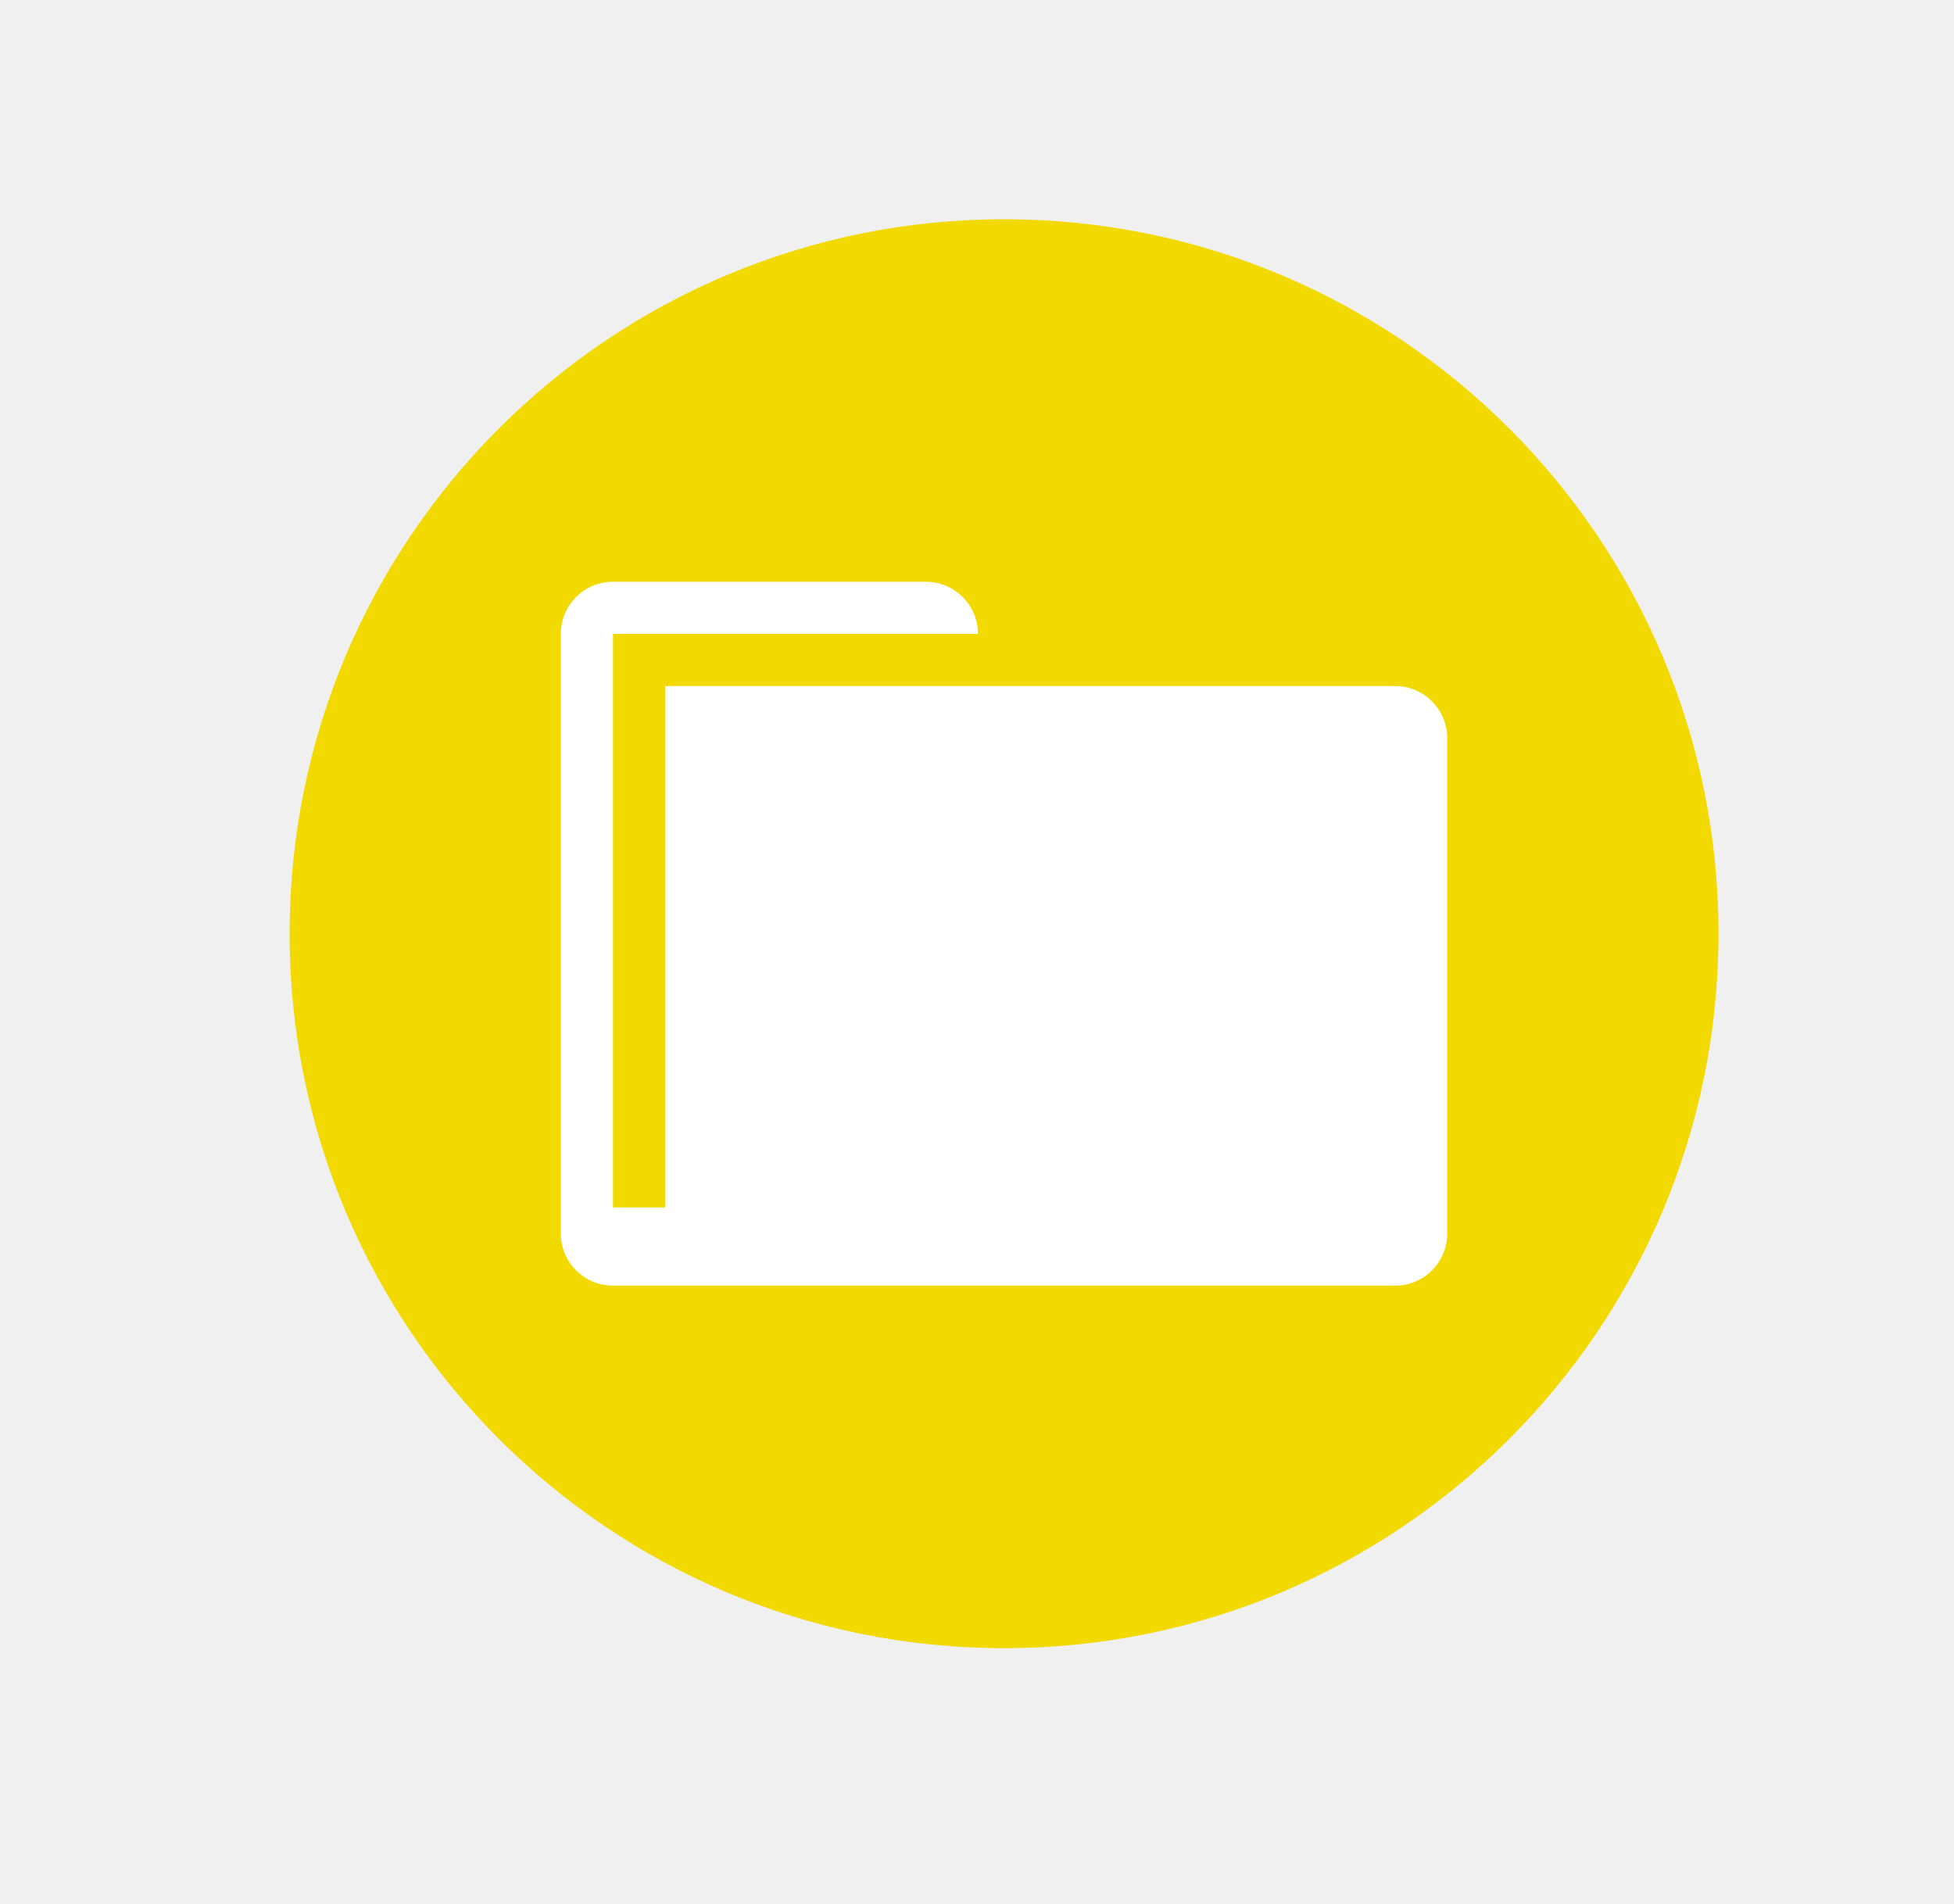
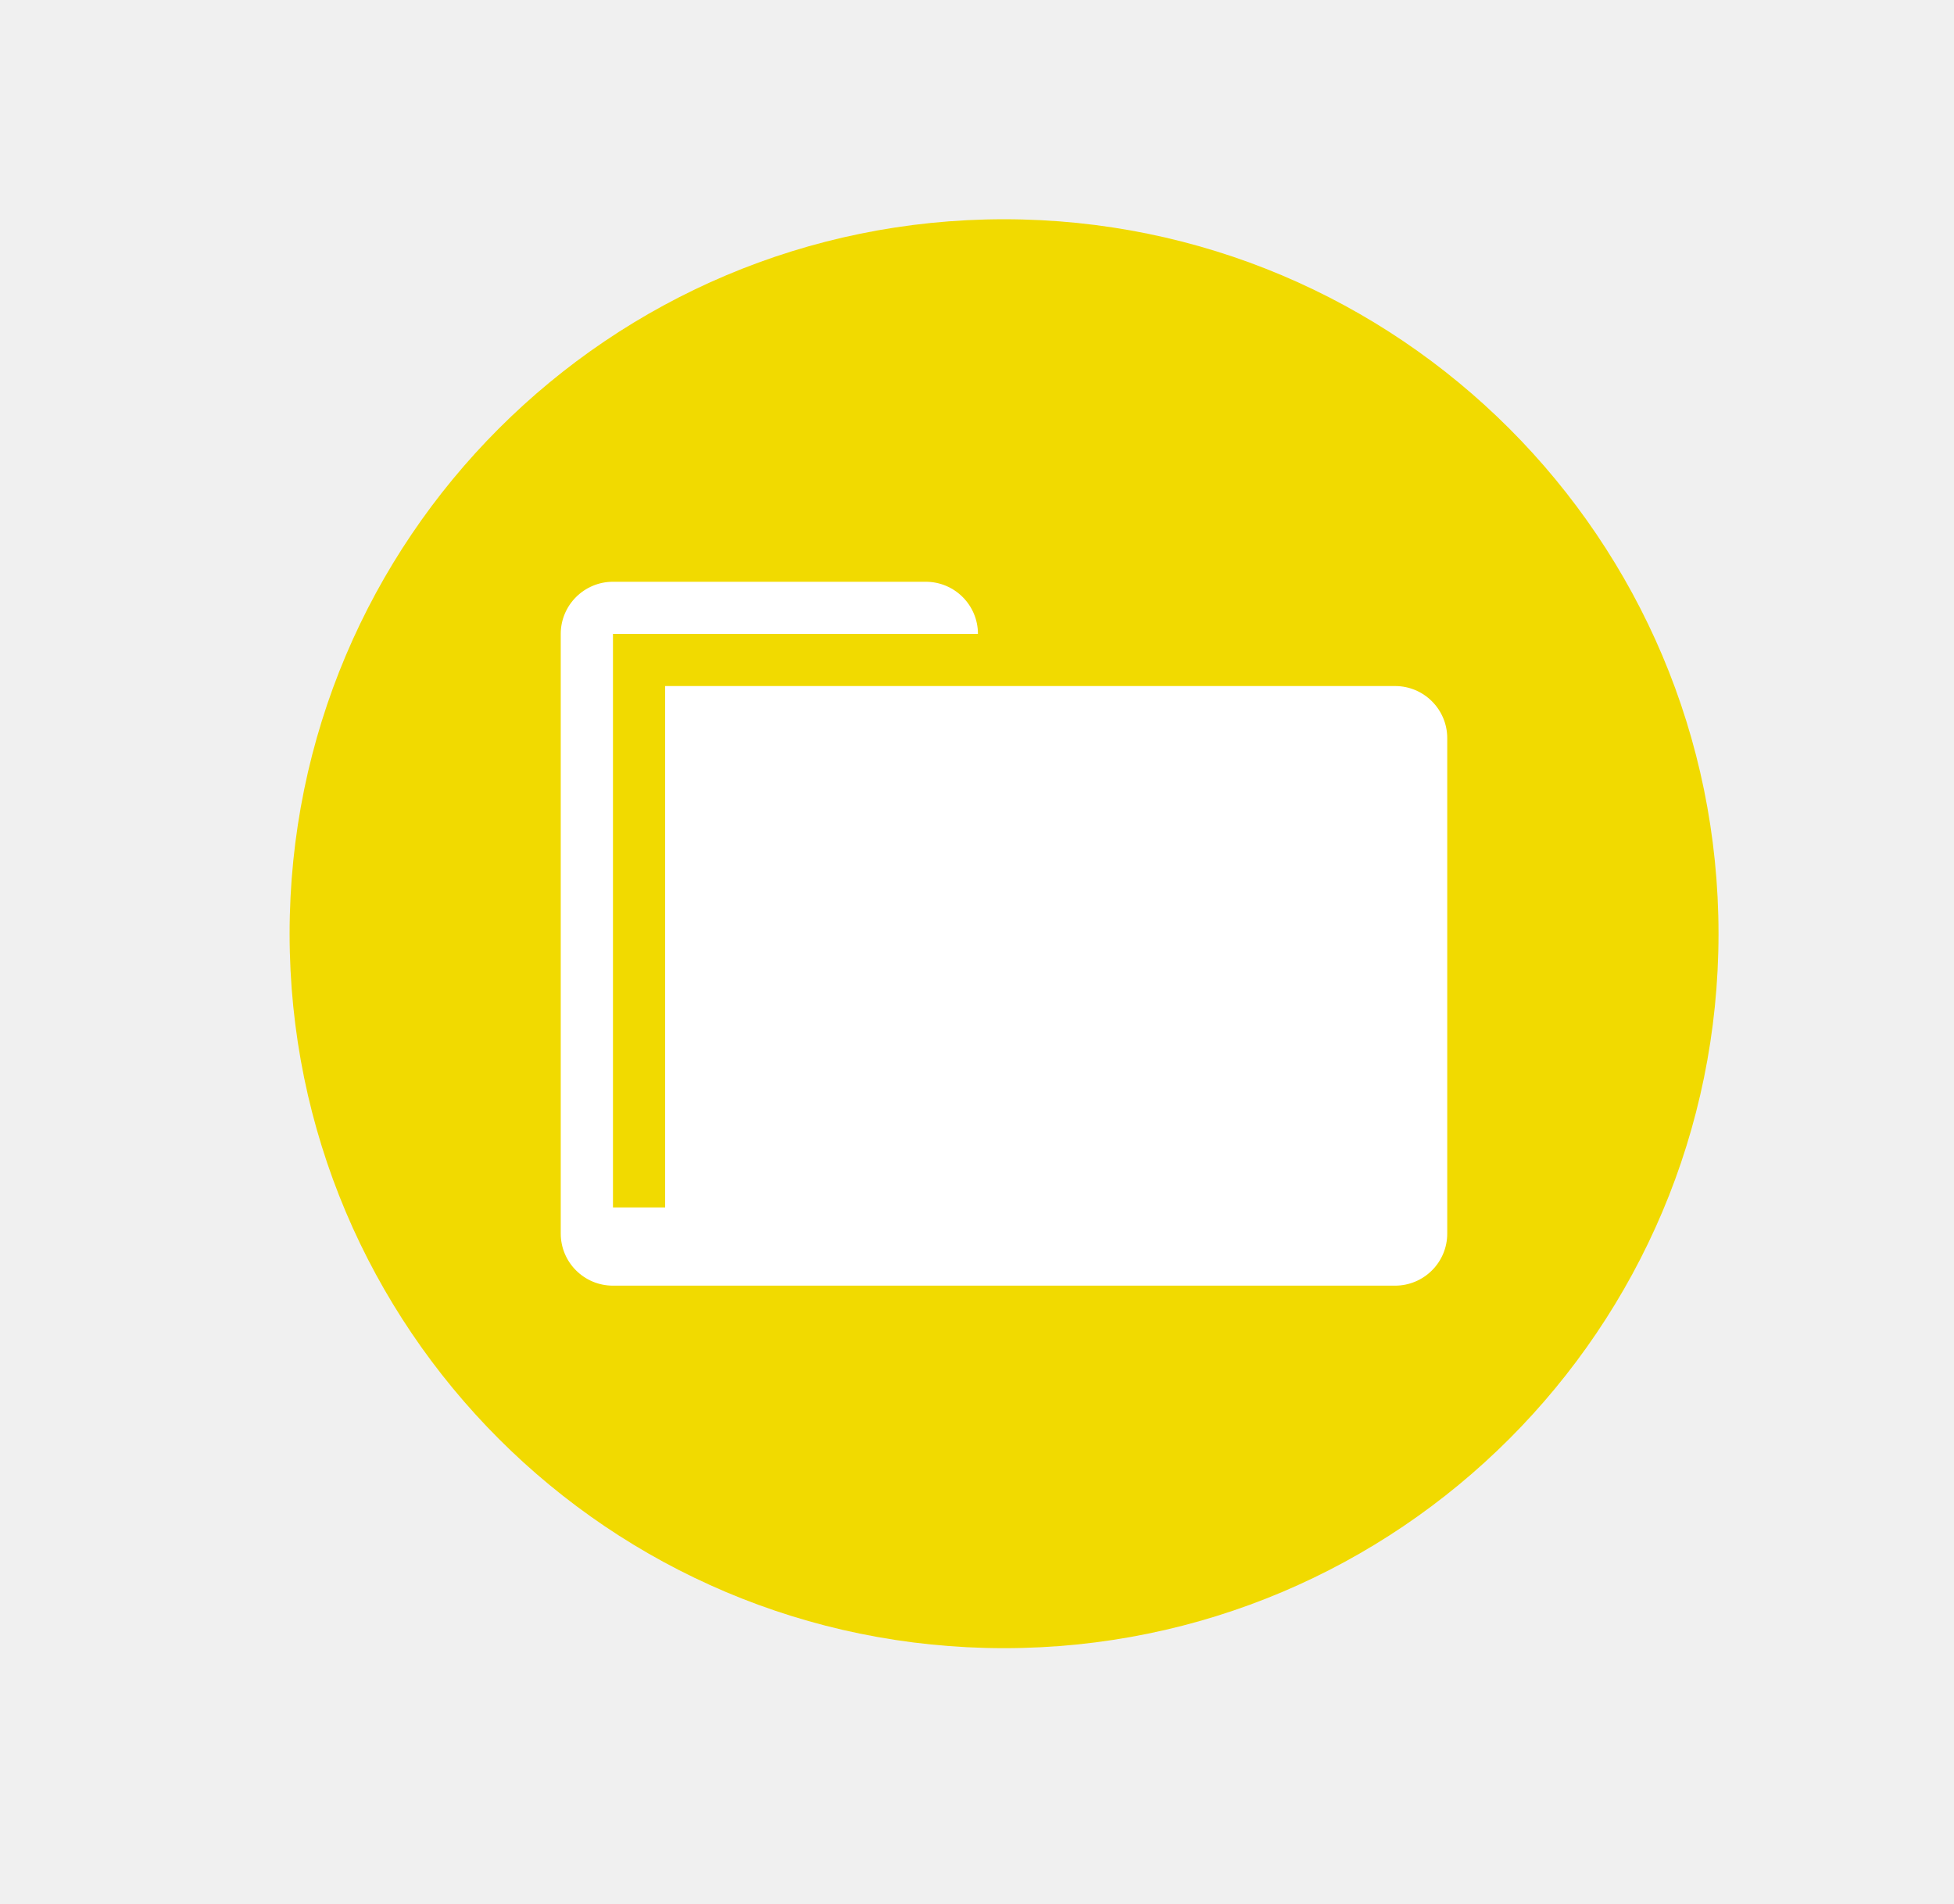
- <svg xmlns="http://www.w3.org/2000/svg" version="1.1" x="0px" y="0px" width="47.52px" height="46.289px" viewBox="0 0 47.52 46.289" enable-background="new 0 0 47.52 46.289" xml:space="preserve">
+ <svg xmlns="http://www.w3.org/2000/svg" version="1.1" id="Capa_1" x="0px" y="0px" width="47.52px" height="46.289px" viewBox="0 0 47.52 46.289" enable-background="new 0 0 47.52 46.289" xml:space="preserve">
  <g id="logoTecsia" display="none">
    <g display="inline">
-       <circle fill-rule="evenodd" clip-rule="evenodd" fill="#ADC90E" cx="-140.047" cy="23.145" r="22.442" />
-       <path fill="#13110C" d="M-154.619,11.663c0.033,0.561,0.022,0.816,0.064,1.094s0.259,0.496,0.583,0.784    c0.323,0.287,0.485,0.43,0.492,0.558c0.008,0.127-0.312,0.759-0.349,1.017c-0.036,0.257,0.122,0.324,0.159,0.526    s0.069,0.303,0.192,0.652c0.123,0.351,0.073,1.248,0.094,1.604c0.021,0.356,0.104,0.479,0.212,0.574s0.175-0.061,0.205,0.013    c0.031,0.076,0.093,0.276,0.175,0.373c0.083,0.097,0.286,0.085,0.514,0.047c0.228-0.04,0.37-0.226,0.338-0.327    c-0.031-0.1-0.219-0.243-0.253-0.394c-0.034-0.151-0.07-0.328-0.134-0.553c-0.064-0.227,0.027-0.845-0.019-1.174    c-0.044-0.33,0.012-0.665,0.243-1.087c0.23-0.422,0.531-0.951,0.531-0.951s-0.042,0.59-0.058,0.744    c-0.016,0.154,0.168,0.271,0.273,0.316c0.105,0.044,0.278,0.392,0.397,0.666c0.118,0.274,0.375,0.718,0.546,1.04    c0.172,0.322,0.341,0.593,0.448,0.663c0.105,0.07,0.201-0.037,0.201-0.037s0.27,0.239,0.351,0.312    c0.081,0.072,0.335,0.057,0.512,0.021c0.176-0.036,0.347-0.173,0.312-0.35c-0.036-0.177-0.58-0.298-0.719-0.494    c-0.14-0.196-0.258-0.47-0.322-0.696c-0.064-0.226-0.241-0.625-0.338-0.977c-0.098-0.352-0.006-0.536,0.06-0.718    c0.066-0.183-0.007-0.562,0.018-0.997c0.025-0.436,0.196-1.007,0.196-1.007s0.72,0.085,1.064,0.295    c0.345,0.209,0.711,0.366,0.967,0.376c0.256,0.01,0.141-0.213,0.132-0.365c-0.009-0.153,0.142-0.187,0.365-0.302    c0.223-0.115,0.506-0.081,0.864-0.076s1.024,0.042,1.382,0.046c0.357,0.004,1.118,0.343,1.222,0.363    c0.103,0.02,0.151,0.399,0.219,0.702c0.07,0.302,0.281,0.417,0.259,0.495c-0.021,0.078,0.111,0.581,0.2,0.806    c0.09,0.225-0.051,0.412-0.089,0.644c-0.038,0.232,0.075,0.404,0.16,0.553c0.085,0.148,0.223-0.116,0.223-0.116    s-0.009,0.282,0.026,0.433c0.034,0.151,0.16,0.118,0.244,0.241c0.084,0.123,0.301-0.094,0.301-0.094s0.073-0.056,0.109,0.121    c0.037,0.176,0.071,0.328,0.234,0.497c0.164,0.169,0.149-0.06,0.183,0.066c0.033,0.126,0.312,0.083,0.491,0.098    c0.18,0.015,0.435,0.025,0.53-0.107c0.094-0.133-0.218-0.243-0.335-0.491c-0.117-0.249-0.246-0.701-0.34-1.002    c-0.094-0.301-0.099-0.811-0.118-1.142c-0.02-0.331,0.293-1.09,0.293-1.09s0.335,0.057,0.52,0.148    c0.184,0.091,0.392,0.156,0.522,0.199c0.13,0.043,0.303,0.365,0.441,0.562c0.139,0.196,0.236,0.114,0.217,0.217    c-0.019,0.103,0.372,0.258,0.612,0.423c0.24,0.165,0.786,0.337,0.941,0.379c0.156,0.042,0.31,0.058,0.506-0.081    c0.196-0.14,0.52-0.286,0.588-0.418s-0.259-0.495-0.351-0.745c-0.09-0.25-0.146-0.758-0.165-1.063    c-0.018-0.305,0.195-0.598,0.316-0.708c0.122-0.109,0.265,0.163,0.443,0.153c0.179-0.011,0.328-0.07,0.479-0.105    c0.151-0.035,0.369,0.208,0.369,0.208s-0.16-0.552-0.194-0.703c-0.034-0.151-0.334-0.466-0.549-0.658    c-0.216-0.192-0.562-0.426-0.562-0.426s-0.199-0.347-0.413-0.512c-0.214-0.166-0.666-0.905-1.075-1.341    c-0.409-0.436-1.539-1.416-2.039-1.667c-0.5-0.252-2.027-1.03-5.003-1.264c-2.976-0.233-3.404-0.132-4.814,0.207    c-1.41,0.338-2.019,0.907-2.557,1.249c-0.222,0.14-0.531,0.516-0.656,0.575c-0.124,0.058-0.559,0.058-0.838,0.075    c-0.28,0.016-0.448,0.205-0.539,0.389c-0.092,0.184,0.042,0.278,0.179,0.449c0.138,0.171,0.55,0.223,0.556,0.325    c0.006,0.102-0.066,0.183-0.174,0.521C-154.452,10.58-154.651,11.103-154.619,11.663z M-154.314,9.015    c-0.108-0.096-0.006-0.102,0.093-0.159c0.099-0.056,0.501-0.157,0.501-0.157s-0.162,0.291-0.286,0.349    C-154.099,9.09-154.207,9.11-154.314,9.015z" />
-       <path fill="#13110C" d="M-141.504,5.727c0.016,0.114,0.139,0.122,0.171,0.139c0.033,0.016,0.163,0.016,0.188,0.041    c0.025,0.024-0.139,0.049-0.155,0.074c-0.016,0.024,0.041,0.016,0.074,0.033c0.033,0.016,0.154,0.073,0.154,0.073    s-0.016,0.074,0,0.098c0.016,0.025-0.024,0.058-0.048,0.098c-0.025,0.041,0.032,0.065,0.032,0.065s-0.008,0.09,0.025,0.139    c0.032,0.049,0.082,0.016,0.171,0.033c0.089,0.016,0.146,0.057,0.146,0.057s-0.008,0.049-0.025,0.098    c-0.016,0.049,0.033,0.058,0.057,0.098c0.025,0.041,0.245,0.082,0.393,0.098c0.146,0.016,0.367,0.098,0.367,0.098    s-0.082,0.024-0.155,0.024c-0.075,0-0.156-0.041-0.196,0.065c-0.041,0.106,0.18,0.073,0.18,0.073l-0.106,0.082    c0,0,0.073,0.058,0.138,0.074s0.146,0,0.293,0.008c0.146,0.008,0.27-0.016,0.409-0.008c0.139,0.008,0.17,0.041,0.277,0.073    c0.106,0.033,0.204,0.017,0.31-0.008c0.106-0.024,0.188-0.016,0.237,0.008c0.049,0.025,0.064,0.139,0.024,0.18    c-0.041,0.041-0.033,0.212-0.049,0.334c-0.016,0.122,0.025,0.188,0.123,0.196c0.098,0.008,0.147,0.196,0.212,0.327    c0.065,0.13,0.163,0.155,0.245,0.163c0.082,0.009,0.146,0.204,0.212,0.36c0.066,0.155,0.139,0.04,0.302,0.089    c0.163,0.049,0.277,0.041,0.375,0.114c0.098,0.073,0.18,0.131,0.22,0.171c0.041,0.041,0.179,0.326,0.245,0.522    c0.065,0.196,0.065,0.294,0.049,0.368c-0.017,0.073-0.009,0.155-0.066,0.228c-0.057,0.074-0.163,0.123-0.154,0.156    c0.008,0.033,0.138,0,0.22-0.025c0.082-0.024,0.146-0.008,0.212-0.008c0.065,0,0.138,0.065,0.196,0.082    c0.056,0.017,0.195,0.09,0.236,0.114c0.041,0.025,0.065-0.008,0.057-0.073c-0.007-0.065-0.057-0.106-0.057-0.106    s0.205,0.041,0.286,0.049c0.082,0.009,0.236,0.017,0.211,0.017c-0.023,0-0.105,0.106-0.065,0.123    c0.042,0.017,0.18,0.033,0.261,0.008c0.082-0.024,0.236,0.017,0.334,0.033s0.114,0.049,0.286,0.065    c0.171,0.016,0.31,0.074,0.417,0.082c0.106,0.008,0.188,0.058,0.22,0.058c0.033,0,0.024-0.09-0.032-0.139    c-0.058-0.049-0.246-0.089-0.246-0.089s0.327-0.025,0.425-0.025s0.106-0.057,0.139-0.09c0.032-0.032,0.065,0.049,0.097,0.049    c0.034,0,0.058-0.008,0.041-0.049c-0.016-0.041-0.106-0.073-0.179-0.081c-0.074-0.009-0.18,0.016-0.335,0.024    c-0.155,0.008-0.383-0.008-0.383-0.008s-0.024-0.049-0.066-0.089c-0.041-0.041-0.105,0.041-0.171,0.032s-0.245-0.261-0.351-0.408    c-0.106-0.147-0.252-0.351-0.277-0.448c-0.024-0.099,0.049-0.212,0.115-0.286c0.064-0.073,0.334-0.22,0.546-0.334    c0.211-0.114,0.449-0.261,0.604-0.343c0.155-0.081,0.171-0.008,0.277,0.016c0.106,0.025,0.164-0.016,0.253-0.122    c0.089-0.106,0.211-0.359,0.318-0.571c0.105-0.212,0.277-0.53,0.326-0.776c0.05-0.244,0-0.506-0.032-0.693    c-0.033-0.188-0.269-0.742-0.343-0.921c-0.073-0.18-0.196-0.408-0.245-0.531c-0.049-0.123-0.114-0.229-0.114-0.229    s0.13,0.024,0.179,0.024c0.048,0,0.171-0.163,0.22-0.252c0.049-0.09,0.008-0.294,0.008-0.294s0.081,0,0.146,0.024    c0.065,0.025,0.171,0.041,0.188,0.017c0.016-0.024-0.024-0.131-0.074-0.204c-0.049-0.073-0.123-0.073-0.123-0.073    s-0.008-0.058,0-0.09c0.008-0.032-0.033-0.098-0.049-0.204c-0.017-0.106-0.065-0.188-0.106-0.196    c-0.04-0.008-0.064-0.212-0.09-0.22c-0.023-0.008-0.048,0.171-0.073,0.163c-0.024-0.008-0.073-0.343-0.105-0.335    c-0.032,0.008-0.049,0.204-0.073,0.221c-0.025,0.017-0.049-0.326-0.074-0.326s-0.041,0.261-0.09,0.261s-0.073-0.253-0.098-0.253    c-0.025,0-0.041,0.179-0.082,0.179c-0.041,0-0.082-0.082-0.155-0.041c-0.073,0.041-0.057,0.196,0.009,0.253    c0.065,0.058,0.146,0.139,0.146,0.139s-0.286,0.041-0.563,0.18c-0.277,0.139-0.35,0.367-0.441,0.596    c-0.089,0.229-0.22,0.767-0.318,0.93c-0.097,0.164-0.407,0.229-0.546,0.221c-0.139-0.008-0.383-0.082-0.571-0.074    s-0.734,0.033-0.939,0.041c-0.203,0.008-0.905,0-1.043-0.024c-0.14-0.025-0.454-0.253-0.636-0.367    c-0.13-0.082-0.302-0.156-0.482-0.221s-0.359-0.114-0.62-0.212c-0.261-0.098-0.727-0.163-0.84-0.18    c-0.115-0.016-0.22,0.123-0.278,0.212c-0.057,0.09-0.139,0.22-0.171,0.302c-0.033,0.082-0.033,0.229,0,0.278    c0.033,0.048,0.106,0.089,0.106,0.089s-0.049-0.016-0.089-0.016c-0.041,0-0.09,0.008-0.098,0.057    C-141.479,5.523-141.521,5.613-141.504,5.727z M-136.626,9.264c0,0,0,0,0.043-0.018c0.067-0.03,0.239-0.006,0.33-0.019    c0.092-0.012,0.178-0.067,0.208,0c0.03,0.067,0.122,0.092,0.085,0.135c-0.037,0.043-0.005,0.086,0.037,0.104    c0.043,0.019,0.062,0.043,0.11,0.092c0.048,0.049,0.171,0.202,0.257,0.325s0.264,0.324,0.306,0.416    c0.043,0.092,0.123,0.184,0.098,0.208c-0.024,0.024-0.122-0.049-0.189-0.073c-0.068-0.024-0.361-0.024-0.361-0.024    s0.19-0.025,0.141-0.086c-0.049-0.061-0.208-0.03-0.307-0.03c-0.097,0-0.146,0.043-0.25-0.012s-0.141-0.024-0.245-0.3    c-0.104-0.275-0.147-0.398-0.19-0.483C-136.595,9.411-136.626,9.264-136.626,9.264z" />
-       <path fill-rule="evenodd" clip-rule="evenodd" fill="#12100B" d="M-139.593,19.622c2.503,0.108,2.843-1.096,3.196-3.085    c-2.5,0.039-3.657-0.097-3.566,2.043c0.861-0.629,1.183-0.822,2.163-1.242C-138.719,18.097-139.41,18.463-139.593,19.622    L-139.593,19.622z" />
-       <path fill-rule="evenodd" clip-rule="evenodd" fill="#12100B" d="M-132.992,11.84c0.011-0.205-0.1-0.266-0.273-0.246    c-0.645,0.773-0.54,0.818-0.709,1.746c-3.793-0.506-1.478,5.372,0.218,3.628c1.803,1.729,3.939-4.254,0.246-3.573    C-133.491,12.719-133.385,12.376-132.992,11.84L-132.992,11.84z" />
-       <path fill-rule="evenodd" clip-rule="evenodd" d="M-144.157,15.401c-0.638-0.041-1.003,0.223-1.504,0.335    c-1.855-0.231-1.761-0.089-2.982,0.831c1.024,2.247,0.685,1.426,2.464,3.361c0.233,0.495,0.503,0.859,1.064,0.923    c-0.357-0.482-0.133-0.531-0.213-0.828c1.319,1.751,2.997,1.178,4.612,1.447c0.211,0.93,0.505,1.514,1.281,2.391    c-0.262-1.547,0.169-2.859,1.253-3.241c-1.342-0.336-1.67-0.165-2.371,0.002c-0.194-0.255-0.377-0.497-0.552-0.728    c-0.076-0.205,0.009-0.324,0.133-0.323c0.309,0-0.572-0.643-0.697-1.072c-0.015-0.05-0.305-0.327-0.571-0.127    C-143.073,16.976-143.888,16.505-144.157,15.401L-144.157,15.401z M-147.038,16.75c0.131,0.147,0.172,0.348,0.09,0.451    c-0.082,0.103-0.255,0.066-0.387-0.081c-0.131-0.146-0.171-0.348-0.09-0.45C-147.343,16.566-147.17,16.603-147.038,16.75    L-147.038,16.75z" />
-       <path d="M-120.935,34.922c-0.096-0.147-3.955-2.063-5.208-2.576c-0.572-0.234-1.815-0.422-2.226-1.083    c-0.41-0.663-0.905-2.109-3.064-4.502c-0.865-0.959-0.59-0.954-1.18-1.445c-0.589-0.491-1.011-0.639-1.271-0.883    c-0.26-0.245-0.785-0.678-1.078-1.222c-0.292-0.545-0.478-0.783-0.611-0.98c-0.134-0.197-0.318-0.375-0.35-0.531    c-0.064-0.31,0.176-1.048,0.025-1.266c-0.15-0.216-0.645-0.553-1.076-0.29c-0.431,0.264-1.481,1.25-0.942,3.428    c0.241,0.969,0.532,1.104,0.802,1.405c0.164,0.182,0.363,0.588,0.473,0.858c0.109,0.269,0.359,1.108,0.359,1.108    s-0.661,0.116-1.073,0.139c-0.412,0.024-1.286,0.01-1.548,0.026c-0.263,0.017-1.226-0.06-1.939,0.238    c-0.712,0.298-1.829,0.961-2.133,1.545c-0.17,0.325-0.126,1.126,0.202,1.451c0.329,0.324,1.097,0.497,1.097,0.497    s-0.923,0.84-0.882,1.496c0.041,0.655,0.329,1.031,0.556,1.218c0.228,0.186,0.315,0.267,0.315,0.267s-0.642,1.052-0.467,1.659    c0.254,0.878,0.918,1.116,0.918,1.116s-0.269,0.748-0.247,1.006c0.018,0.203,0.231,0.632,0.376,0.799    c0.16,0.181,0.567,0.488,0.803,0.542c0.421,0.098,1.023-0.058,1.732,0.007c0.298,0.026,2.486,0.251,3.493,0.332    c1.093,0.088,2.477,0.046,3.112,0.021c0.635-0.023,1.056-0.209,1.413-0.204c0.246,0.002,0.311,0.08,0.901,0.388    c0.59,0.307,2.799,1.777,2.799,1.777S-123.405,38.975-120.935,34.922z" />
+       <circle fill="#ADC90E" cx="-140.047" cy="23.145" r="22.442" />
+       <path fill="#13110C" d="M-154.619,11.663c0.033,0.561,0.021,0.816,0.062,1.094c0.042,0.278,0.261,0.496,0.583,0.784    c0.323,0.287,0.485,0.43,0.492,0.558c0.008,0.127-0.312,0.759-0.349,1.017c-0.036,0.257,0.122,0.324,0.159,0.526    c0.037,0.202,0.067,0.303,0.19,0.652c0.123,0.351,0.073,1.248,0.095,1.604s0.104,0.479,0.213,0.574    c0.106,0.095,0.175-0.061,0.205,0.013c0.029,0.076,0.093,0.276,0.175,0.373c0.083,0.097,0.286,0.085,0.514,0.047    c0.229-0.04,0.37-0.226,0.338-0.327c-0.031-0.1-0.219-0.243-0.253-0.394s-0.07-0.328-0.134-0.553    c-0.064-0.227,0.027-0.845-0.021-1.174c-0.044-0.33,0.014-0.665,0.243-1.087c0.23-0.422,0.531-0.951,0.531-0.951    s-0.042,0.59-0.058,0.744c-0.018,0.154,0.168,0.271,0.271,0.316c0.105,0.044,0.278,0.392,0.397,0.666    c0.117,0.274,0.375,0.718,0.546,1.04c0.172,0.322,0.341,0.593,0.447,0.663c0.104,0.07,0.2-0.037,0.2-0.037    s0.271,0.239,0.353,0.312c0.081,0.072,0.335,0.057,0.512,0.021c0.176-0.036,0.347-0.173,0.312-0.35    c-0.036-0.177-0.58-0.298-0.721-0.494c-0.14-0.196-0.258-0.47-0.32-0.696c-0.064-0.226-0.241-0.625-0.34-0.977    c-0.098-0.352-0.006-0.536,0.062-0.718c0.064-0.183-0.007-0.562,0.018-0.997c0.025-0.436,0.196-1.007,0.196-1.007    s0.72,0.085,1.064,0.295c0.345,0.209,0.711,0.366,0.967,0.376c0.256,0.01,0.141-0.213,0.132-0.365    c-0.009-0.153,0.142-0.187,0.365-0.302c0.223-0.115,0.506-0.081,0.862-0.076c0.358,0.005,1.024,0.042,1.384,0.046    c0.355,0.004,1.116,0.343,1.222,0.363c0.103,0.02,0.151,0.399,0.219,0.702c0.07,0.302,0.281,0.417,0.259,0.495    c-0.021,0.078,0.111,0.581,0.2,0.806c0.09,0.225-0.051,0.412-0.089,0.644s0.075,0.404,0.16,0.553    c0.085,0.148,0.223-0.116,0.223-0.116s-0.009,0.282,0.026,0.433c0.034,0.151,0.16,0.118,0.244,0.241s0.301-0.094,0.301-0.094    s0.073-0.056,0.109,0.121c0.035,0.176,0.069,0.328,0.232,0.497c0.164,0.169,0.149-0.06,0.185,0.066    c0.031,0.126,0.312,0.083,0.489,0.098c0.182,0.015,0.437,0.025,0.53-0.107c0.094-0.133-0.218-0.243-0.335-0.491    c-0.117-0.249-0.246-0.701-0.34-1.002c-0.094-0.301-0.1-0.811-0.118-1.142c-0.02-0.331,0.293-1.09,0.293-1.09    s0.335,0.057,0.521,0.148c0.184,0.091,0.392,0.156,0.521,0.199s0.303,0.365,0.441,0.562c0.139,0.196,0.234,0.114,0.217,0.217    c-0.021,0.103,0.372,0.258,0.612,0.423c0.238,0.165,0.784,0.337,0.939,0.379c0.156,0.042,0.312,0.058,0.506-0.081    c0.196-0.14,0.521-0.286,0.588-0.418c0.068-0.132-0.259-0.495-0.351-0.745c-0.09-0.25-0.146-0.758-0.165-1.063    c-0.018-0.305,0.195-0.598,0.316-0.708c0.121-0.109,0.265,0.163,0.441,0.153c0.18-0.011,0.328-0.07,0.479-0.105    c0.149-0.035,0.368,0.208,0.368,0.208s-0.159-0.552-0.193-0.703c-0.034-0.151-0.334-0.466-0.549-0.658    c-0.217-0.192-0.562-0.426-0.562-0.426s-0.198-0.347-0.413-0.512c-0.214-0.166-0.666-0.905-1.074-1.341    c-0.408-0.436-1.538-1.416-2.038-1.667c-0.5-0.252-2.027-1.03-5.004-1.264c-2.977-0.233-3.403-0.132-4.813,0.207    c-1.41,0.338-2.02,0.907-2.557,1.249c-0.224,0.14-0.531,0.516-0.656,0.575c-0.124,0.058-0.561,0.058-0.838,0.075    c-0.28,0.016-0.448,0.205-0.539,0.389c-0.092,0.184,0.042,0.278,0.179,0.449c0.138,0.171,0.55,0.223,0.557,0.325    s-0.065,0.183-0.175,0.521C-154.452,10.58-154.651,11.103-154.619,11.663z M-154.314,9.015c-0.106-0.096-0.006-0.102,0.093-0.159    c0.101-0.056,0.501-0.157,0.501-0.157s-0.16,0.291-0.284,0.349C-154.099,9.09-154.207,9.11-154.314,9.015z" />
+       <path fill="#13110C" d="M-141.504,5.727c0.016,0.114,0.139,0.122,0.171,0.139c0.033,0.016,0.163,0.016,0.188,0.041    c0.025,0.024-0.139,0.049-0.153,0.074c-0.018,0.024,0.041,0.016,0.072,0.033c0.033,0.016,0.154,0.073,0.154,0.073    s-0.016,0.074,0,0.098c0.016,0.025-0.024,0.058-0.048,0.098c-0.025,0.041,0.032,0.065,0.032,0.065s-0.01,0.09,0.023,0.139    c0.032,0.049,0.082,0.016,0.171,0.033c0.089,0.016,0.146,0.057,0.146,0.057s-0.008,0.049-0.025,0.098    c-0.016,0.049,0.033,0.058,0.059,0.098c0.023,0.041,0.244,0.082,0.393,0.098c0.146,0.016,0.367,0.098,0.367,0.098    s-0.082,0.024-0.155,0.024c-0.075,0-0.156-0.041-0.196,0.065c-0.041,0.106,0.182,0.073,0.182,0.073l-0.106,0.082    c0,0,0.073,0.058,0.14,0.074c0.063,0.016,0.146,0,0.293,0.008c0.146,0.008,0.27-0.016,0.407-0.008    c0.141,0.008,0.17,0.041,0.277,0.073c0.106,0.033,0.204,0.017,0.31-0.008c0.106-0.024,0.188-0.016,0.237,0.008    c0.049,0.025,0.064,0.139,0.024,0.18c-0.041,0.041-0.033,0.212-0.049,0.334c-0.018,0.122,0.023,0.188,0.123,0.196    c0.098,0.008,0.146,0.196,0.212,0.327c0.063,0.13,0.163,0.155,0.243,0.163c0.082,0.009,0.146,0.204,0.214,0.36    c0.064,0.155,0.139,0.04,0.302,0.089c0.163,0.049,0.275,0.041,0.375,0.114c0.098,0.073,0.18,0.131,0.22,0.171    c0.041,0.041,0.179,0.326,0.245,0.522c0.065,0.196,0.065,0.294,0.049,0.368c-0.017,0.073-0.009,0.155-0.064,0.228    c-0.059,0.074-0.163,0.123-0.154,0.156c0.008,0.033,0.138,0,0.22-0.025c0.082-0.024,0.146-0.008,0.212-0.008    c0.066,0,0.14,0.065,0.196,0.082c0.056,0.017,0.195,0.09,0.236,0.114c0.041,0.025,0.063-0.008,0.057-0.073    c-0.007-0.065-0.057-0.106-0.057-0.106s0.205,0.041,0.284,0.049c0.082,0.009,0.236,0.017,0.213,0.017s-0.105,0.106-0.065,0.123    c0.042,0.017,0.18,0.033,0.261,0.008c0.082-0.024,0.236,0.017,0.334,0.033c0.1,0.016,0.114,0.049,0.286,0.065    c0.171,0.016,0.312,0.074,0.417,0.082c0.106,0.008,0.188,0.058,0.22,0.058c0.033,0,0.024-0.09-0.03-0.139    c-0.06-0.049-0.246-0.089-0.246-0.089s0.327-0.025,0.425-0.025s0.105-0.057,0.139-0.09c0.032-0.032,0.065,0.049,0.099,0.049    s0.058-0.008,0.041-0.049c-0.018-0.041-0.106-0.073-0.181-0.081c-0.072-0.009-0.18,0.016-0.335,0.024    c-0.153,0.008-0.383-0.008-0.383-0.008s-0.023-0.049-0.065-0.089c-0.041-0.041-0.104,0.041-0.172,0.032    c-0.064-0.009-0.244-0.261-0.351-0.408c-0.106-0.147-0.252-0.351-0.277-0.448c-0.022-0.099,0.05-0.212,0.115-0.286    c0.064-0.073,0.334-0.22,0.546-0.334c0.211-0.114,0.449-0.261,0.604-0.343c0.153-0.081,0.171-0.008,0.275,0.016    c0.106,0.025,0.164-0.016,0.253-0.122c0.091-0.106,0.212-0.359,0.318-0.571c0.105-0.212,0.277-0.53,0.326-0.776    c0.05-0.244,0-0.506-0.032-0.693c-0.033-0.188-0.269-0.742-0.343-0.921c-0.073-0.18-0.196-0.408-0.245-0.531    s-0.114-0.229-0.114-0.229s0.13,0.024,0.181,0.024c0.048,0,0.171-0.163,0.22-0.252c0.049-0.09,0.008-0.294,0.008-0.294    s0.081,0,0.146,0.024c0.063,0.025,0.171,0.041,0.188,0.017s-0.023-0.131-0.074-0.204c-0.049-0.073-0.123-0.073-0.123-0.073    s-0.008-0.058,0-0.09c0.009-0.032-0.032-0.098-0.049-0.204c-0.017-0.106-0.063-0.188-0.104-0.196    c-0.04-0.008-0.064-0.212-0.091-0.22c-0.022-0.008-0.049,0.171-0.072,0.163c-0.024-0.008-0.073-0.343-0.105-0.335    c-0.032,0.008-0.049,0.204-0.072,0.221c-0.024,0.017-0.05-0.326-0.073-0.326c-0.025,0-0.041,0.261-0.091,0.261    s-0.072-0.253-0.099-0.253c-0.023,0-0.041,0.179-0.082,0.179s-0.082-0.082-0.154-0.041s-0.058,0.196,0.01,0.253    c0.063,0.058,0.146,0.139,0.146,0.139s-0.286,0.041-0.562,0.18c-0.277,0.139-0.352,0.367-0.441,0.596    c-0.089,0.229-0.22,0.767-0.317,0.93c-0.098,0.164-0.406,0.229-0.547,0.221c-0.139-0.008-0.383-0.082-0.569-0.074    c-0.188,0.008-0.734,0.033-0.939,0.041c-0.203,0.008-0.904,0-1.043-0.024c-0.14-0.025-0.454-0.253-0.636-0.367    c-0.13-0.082-0.302-0.156-0.482-0.221c-0.18-0.065-0.357-0.114-0.619-0.212c-0.262-0.098-0.728-0.163-0.841-0.18    c-0.114-0.016-0.22,0.123-0.276,0.212c-0.059,0.09-0.141,0.22-0.172,0.302c-0.032,0.082-0.032,0.229,0,0.278    c0.032,0.048,0.105,0.089,0.105,0.089s-0.049-0.016-0.089-0.016c-0.041,0-0.09,0.008-0.099,0.057    C-141.479,5.523-141.521,5.613-141.504,5.727z M-136.626,9.264c0,0,0,0,0.043-0.018c0.065-0.03,0.237-0.006,0.33-0.019    c0.092-0.012,0.178-0.067,0.208,0c0.028,0.067,0.122,0.092,0.085,0.135c-0.037,0.043-0.005,0.086,0.037,0.104    c0.043,0.019,0.062,0.043,0.108,0.092c0.048,0.049,0.171,0.202,0.257,0.325s0.266,0.324,0.308,0.416    c0.043,0.092,0.123,0.184,0.098,0.208c-0.022,0.024-0.122-0.049-0.188-0.073c-0.068-0.024-0.361-0.024-0.361-0.024    s0.188-0.025,0.141-0.086c-0.049-0.061-0.208-0.03-0.307-0.03c-0.097,0-0.146,0.043-0.25-0.012    c-0.104-0.055-0.141-0.024-0.245-0.3c-0.104-0.275-0.146-0.398-0.189-0.483C-136.595,9.411-136.626,9.264-136.626,9.264z" />
+       <path fill="#12100B" d="M-139.593,19.622c2.503,0.108,2.843-1.096,3.194-3.085c-2.5,0.039-3.657-0.097-3.564,2.043    c0.859-0.629,1.183-0.822,2.163-1.242C-138.719,18.097-139.41,18.463-139.593,19.622L-139.593,19.622z" />
+       <path fill="#12100B" d="M-132.992,11.84c0.011-0.205-0.1-0.266-0.273-0.246c-0.645,0.773-0.54,0.818-0.709,1.746    c-3.793-0.506-1.478,5.372,0.22,3.628c1.803,1.729,3.938-4.254,0.246-3.573C-133.491,12.719-133.385,12.376-132.992,11.84    L-132.992,11.84z" />
+       <path d="M-144.157,15.401c-0.638-0.041-1.003,0.223-1.504,0.335c-1.855-0.231-1.761-0.089-2.982,0.831    c1.024,2.247,0.687,1.426,2.464,3.361c0.233,0.495,0.505,0.859,1.064,0.923c-0.357-0.482-0.133-0.531-0.213-0.828    c1.319,1.751,2.997,1.178,4.612,1.447c0.211,0.93,0.505,1.514,1.279,2.392c-0.262-1.546,0.169-2.858,1.253-3.24    c-1.342-0.336-1.67-0.165-2.371,0.002c-0.192-0.255-0.377-0.497-0.552-0.728c-0.076-0.205,0.009-0.324,0.133-0.323    c0.311,0-0.57-0.643-0.695-1.072c-0.017-0.05-0.307-0.327-0.571-0.127C-143.073,16.976-143.888,16.505-144.157,15.401    L-144.157,15.401z M-147.038,16.75c0.131,0.147,0.172,0.348,0.09,0.451s-0.255,0.066-0.387-0.081    c-0.131-0.146-0.171-0.348-0.09-0.45C-147.343,16.566-147.17,16.603-147.038,16.75L-147.038,16.75z" />
+       <path d="M-120.935,34.922c-0.096-0.146-3.955-2.062-5.208-2.576c-0.57-0.234-1.813-0.422-2.226-1.082    c-0.41-0.664-0.905-2.108-3.064-4.503c-0.863-0.959-0.59-0.954-1.18-1.444c-0.589-0.49-1.011-0.64-1.271-0.883    c-0.262-0.246-0.785-0.679-1.078-1.223c-0.292-0.545-0.479-0.783-0.611-0.98c-0.134-0.197-0.318-0.375-0.35-0.531    c-0.064-0.31,0.176-1.048,0.023-1.266c-0.148-0.216-0.645-0.553-1.076-0.29c-0.431,0.264-1.479,1.25-0.94,3.428    c0.241,0.969,0.532,1.104,0.802,1.404c0.164,0.183,0.363,0.588,0.473,0.857s0.359,1.107,0.359,1.107s-0.661,0.115-1.073,0.14    s-1.286,0.01-1.548,0.024c-0.263,0.019-1.226-0.06-1.938,0.238c-0.714,0.299-1.829,0.961-2.135,1.545    c-0.17,0.325-0.126,1.127,0.202,1.451c0.329,0.324,1.099,0.497,1.099,0.497s-0.925,0.841-0.884,1.496s0.329,1.031,0.558,1.218    c0.228,0.188,0.313,0.268,0.313,0.268s-0.642,1.053-0.467,1.658c0.254,0.879,0.918,1.116,0.918,1.116s-0.269,0.748-0.247,1.007    c0.02,0.203,0.231,0.631,0.376,0.799c0.16,0.182,0.567,0.488,0.803,0.541c0.423,0.1,1.023-0.058,1.732,0.009    c0.298,0.024,2.486,0.251,3.493,0.332c1.093,0.088,2.477,0.046,3.112,0.021c0.635-0.021,1.056-0.209,1.411-0.203    c0.246,0.002,0.312,0.079,0.901,0.389c0.59,0.307,2.799,1.777,2.799,1.777S-123.405,38.975-120.935,34.922z" />
    </g>
  </g>
  <g id="Nosotros" display="none">
    <g display="inline">
      <circle fill="#71C8DB" cx="-82.868" cy="22.145" r="17.375" />
      <g>
-         <path fill="#FFFFFF" d="M-72.873,29.068c0,1.088-0.331,1.946-0.992,2.577c-0.663,0.631-1.543,0.945-2.64,0.945h-11.889     c-1.098,0-1.977-0.314-2.638-0.945c-0.662-0.631-0.993-1.489-0.994-2.577c0-0.481,0.017-0.951,0.048-1.408     c0.032-0.457,0.096-0.952,0.19-1.482c0.096-0.53,0.216-1.022,0.361-1.477c0.145-0.452,0.34-0.894,0.585-1.325     c0.244-0.431,0.525-0.798,0.844-1.102c0.317-0.305,0.705-0.547,1.163-0.729c0.457-0.181,0.963-0.271,1.517-0.272     c0.081,0,0.271,0.098,0.57,0.293s0.637,0.412,1.014,0.652s0.866,0.458,1.469,0.653s1.207,0.292,1.815,0.292     c0.609,0,1.215-0.097,1.816-0.292s1.092-0.413,1.469-0.653c0.376-0.24,0.715-0.457,1.014-0.652s0.489-0.293,0.57-0.293     c0.554,0,1.059,0.091,1.517,0.272s0.846,0.425,1.163,0.729c0.317,0.303,0.6,0.671,0.845,1.102     c0.244,0.432,0.439,0.873,0.585,1.325c0.145,0.453,0.265,0.946,0.36,1.477c0.095,0.531,0.158,1.025,0.19,1.482     C-72.888,28.117-72.873,28.587-72.873,29.068z M-77.225,16.921c0,1.442-0.51,2.673-1.53,3.693c-1.021,1.02-2.251,1.53-3.693,1.53     c-1.441,0-2.672-0.511-3.692-1.53c-1.021-1.021-1.53-2.251-1.53-3.693c0-1.441,0.51-2.673,1.53-3.693     c1.021-1.02,2.251-1.53,3.692-1.53c1.442,0,2.673,0.511,3.693,1.53C-77.735,14.248-77.225,15.479-77.225,16.921z" />
-         <path fill="#FFFFFF" d="M-67.61,26.725c0,0.606-0.185,1.086-0.554,1.438c-0.37,0.352-0.86,0.527-1.472,0.527h-6.63     c-0.612,0-1.103-0.176-1.472-0.527c-0.369-0.352-0.553-0.831-0.554-1.438c0-0.269,0.009-0.53,0.027-0.785     c0.018-0.255,0.053-0.531,0.106-0.827c0.053-0.296,0.12-0.569,0.201-0.823c0.081-0.252,0.19-0.498,0.326-0.738     c0.137-0.241,0.293-0.445,0.471-0.615s0.393-0.305,0.648-0.405c0.255-0.102,0.537-0.152,0.846-0.152     c0.045,0,0.151,0.055,0.318,0.163s0.355,0.229,0.565,0.364c0.21,0.134,0.483,0.255,0.819,0.364     c0.336,0.108,0.674,0.163,1.013,0.163c0.339,0,0.677-0.055,1.013-0.163c0.336-0.109,0.609-0.23,0.819-0.364     c0.21-0.135,0.399-0.256,0.566-0.364c0.166-0.108,0.272-0.163,0.317-0.163c0.309,0,0.59,0.051,0.846,0.152     c0.256,0.101,0.472,0.236,0.648,0.405c0.177,0.169,0.334,0.374,0.471,0.615c0.137,0.24,0.245,0.486,0.327,0.738     c0.081,0.253,0.147,0.527,0.201,0.823c0.053,0.297,0.088,0.572,0.106,0.827C-67.619,26.194-67.61,26.456-67.61,26.725z      M-70.038,19.95c0,0.805-0.285,1.49-0.854,2.06c-0.569,0.569-1.255,0.854-2.06,0.854c-0.804,0-1.49-0.284-2.06-0.854     c-0.569-0.569-0.854-1.255-0.854-2.06c0-0.804,0.285-1.49,0.854-2.06c0.569-0.568,1.256-0.854,2.06-0.854     c0.804,0,1.49,0.285,2.06,0.854C-70.322,18.46-70.038,19.146-70.038,19.95z" />
-         <path fill="#FFFFFF" d="M-85.625,25.597c0,0.71-0.216,1.271-0.648,1.682c-0.432,0.412-1.006,0.617-1.722,0.617h-7.758     c-0.717,0-1.291-0.205-1.722-0.617c-0.432-0.411-0.648-0.972-0.648-1.682c0-0.314,0.011-0.62,0.031-0.919     c0.021-0.299,0.062-0.622,0.124-0.968c0.062-0.347,0.141-0.667,0.236-0.964c0.094-0.295,0.222-0.583,0.381-0.864     c0.16-0.281,0.343-0.521,0.551-0.719c0.207-0.199,0.46-0.357,0.759-0.476c0.299-0.118,0.629-0.178,0.99-0.178     c0.053,0,0.178,0.063,0.373,0.191c0.195,0.126,0.416,0.269,0.661,0.426c0.246,0.156,0.565,0.298,0.958,0.426     s0.789,0.19,1.185,0.19c0.397,0,0.792-0.062,1.186-0.19s0.712-0.27,0.958-0.426c0.245-0.157,0.466-0.3,0.662-0.426     c0.194-0.128,0.319-0.191,0.372-0.191c0.361,0,0.691,0.06,0.99,0.178c0.299,0.118,0.552,0.277,0.759,0.476     c0.207,0.197,0.391,0.438,0.551,0.719c0.16,0.281,0.287,0.569,0.382,0.864c0.094,0.297,0.173,0.617,0.235,0.964     c0.062,0.347,0.103,0.669,0.124,0.968C-85.636,24.977-85.625,25.282-85.625,25.597z M-88.465,17.669c0,0.941-0.333,1.744-1,2.41     c-0.666,0.666-1.469,0.999-2.41,0.999c-0.94,0-1.744-0.333-2.41-0.999c-0.666-0.666-1-1.469-1-2.41s0.333-1.744,1-2.41     c0.666-0.666,1.469-0.999,2.41-0.999c0.941,0,1.745,0.333,2.41,0.999C-88.799,15.925-88.465,16.728-88.465,17.669z" />
+         <path fill="#FFFFFF" d="M-72.873,29.068c0,1.088-0.331,1.945-0.992,2.576c-0.663,0.631-1.543,0.944-2.64,0.944h-11.891     c-1.098,0-1.977-0.313-2.638-0.944c-0.662-0.631-0.993-1.488-0.994-2.576c0-0.481,0.019-0.951,0.048-1.408     c0.032-0.457,0.098-0.952,0.19-1.482c0.096-0.529,0.216-1.021,0.359-1.477c0.146-0.452,0.342-0.895,0.587-1.325     c0.242-0.431,0.523-0.798,0.844-1.102c0.315-0.305,0.705-0.547,1.163-0.729c0.457-0.181,0.963-0.271,1.517-0.272     c0.081,0,0.271,0.098,0.57,0.293s0.637,0.412,1.014,0.652c0.377,0.24,0.866,0.458,1.469,0.653     c0.604,0.195,1.207,0.292,1.815,0.292c0.609,0,1.215-0.097,1.816-0.292c0.601-0.195,1.092-0.413,1.469-0.653     c0.376-0.24,0.715-0.457,1.014-0.652s0.489-0.293,0.57-0.293c0.554,0,1.059,0.091,1.517,0.272     c0.458,0.181,0.848,0.425,1.163,0.729c0.317,0.303,0.602,0.671,0.845,1.102c0.244,0.433,0.439,0.873,0.585,1.325     c0.146,0.453,0.267,0.945,0.36,1.477c0.094,0.532,0.158,1.025,0.19,1.482C-72.89,28.117-72.873,28.587-72.873,29.068z      M-77.225,16.921c0,1.442-0.51,2.673-1.528,3.693c-1.021,1.02-2.251,1.53-3.693,1.53c-1.441,0-2.672-0.511-3.692-1.53     c-1.021-1.021-1.528-2.251-1.528-3.693c0-1.441,0.51-2.673,1.528-3.693c1.021-1.02,2.251-1.53,3.692-1.53     c1.442,0,2.673,0.511,3.693,1.53C-77.735,14.248-77.225,15.479-77.225,16.921z" />
+         <path fill="#FFFFFF" d="M-67.61,26.725c0,0.606-0.185,1.086-0.554,1.438c-0.37,0.353-0.86,0.526-1.474,0.526h-6.63     c-0.61,0-1.103-0.176-1.472-0.526c-0.369-0.353-0.553-0.831-0.554-1.438c0-0.269,0.009-0.529,0.025-0.785     c0.02-0.254,0.055-0.529,0.106-0.825c0.053-0.298,0.12-0.569,0.201-0.823c0.081-0.252,0.188-0.498,0.326-0.738     c0.137-0.241,0.293-0.445,0.471-0.615s0.393-0.305,0.646-0.405c0.257-0.102,0.537-0.152,0.848-0.152     c0.045,0,0.149,0.055,0.316,0.163s0.355,0.229,0.565,0.364c0.21,0.134,0.482,0.255,0.819,0.364     c0.336,0.108,0.674,0.163,1.013,0.163s0.677-0.055,1.013-0.163c0.336-0.109,0.609-0.23,0.819-0.364     c0.21-0.135,0.397-0.256,0.564-0.364c0.166-0.108,0.272-0.163,0.317-0.163c0.309,0,0.59,0.051,0.846,0.152     c0.257,0.101,0.474,0.236,0.648,0.405c0.177,0.169,0.334,0.374,0.471,0.615c0.138,0.24,0.245,0.486,0.327,0.738     c0.081,0.253,0.147,0.525,0.201,0.823c0.053,0.297,0.088,0.571,0.104,0.825C-67.619,26.193-67.61,26.456-67.61,26.725z      M-70.038,19.95c0,0.805-0.285,1.49-0.854,2.06c-0.567,0.569-1.255,0.854-2.06,0.854c-0.804,0-1.49-0.284-2.062-0.854     c-0.567-0.569-0.854-1.255-0.854-2.06c0-0.804,0.285-1.49,0.854-2.06c0.569-0.568,1.258-0.854,2.062-0.854s1.49,0.285,2.06,0.854     C-70.322,18.46-70.038,19.146-70.038,19.95z" />
+         <path fill="#FFFFFF" d="M-85.625,25.598c0,0.709-0.216,1.271-0.648,1.683c-0.432,0.411-1.006,0.616-1.722,0.616h-7.758     c-0.719,0-1.291-0.205-1.724-0.616c-0.432-0.411-0.646-0.974-0.646-1.683c0-0.313,0.011-0.621,0.031-0.92     c0.02-0.299,0.062-0.621,0.124-0.968c0.062-0.347,0.141-0.667,0.234-0.964c0.094-0.295,0.222-0.583,0.381-0.864     c0.16-0.281,0.345-0.521,0.553-0.719c0.207-0.199,0.46-0.357,0.759-0.476c0.299-0.118,0.629-0.178,0.99-0.178     c0.053,0,0.178,0.063,0.371,0.191c0.195,0.126,0.416,0.269,0.661,0.426c0.246,0.156,0.565,0.298,0.958,0.426     c0.395,0.128,0.789,0.19,1.187,0.19c0.396,0,0.792-0.062,1.186-0.19c0.396-0.128,0.712-0.27,0.958-0.426     c0.245-0.157,0.466-0.3,0.662-0.426c0.194-0.128,0.319-0.191,0.372-0.191c0.361,0,0.691,0.06,0.99,0.178s0.552,0.277,0.759,0.476     c0.207,0.197,0.391,0.438,0.551,0.719c0.16,0.281,0.287,0.569,0.382,0.864c0.096,0.297,0.175,0.617,0.235,0.964     c0.062,0.347,0.104,0.669,0.124,0.968C-85.636,24.977-85.625,25.282-85.625,25.598z M-88.465,17.669c0,0.941-0.333,1.744-1,2.41     c-0.666,0.666-1.471,0.999-2.41,0.999c-0.94,0-1.744-0.333-2.41-0.999s-1-1.469-1-2.41s0.333-1.744,1-2.41     c0.666-0.666,1.469-0.999,2.41-0.999c0.939,0,1.745,0.333,2.41,0.999C-88.799,15.925-88.465,16.728-88.465,17.669z" />
      </g>
    </g>
  </g>
  <g id="servicios" display="none">
    <g display="inline">
      <circle fill="#E83969" cx="-31.99" cy="23.145" r="17.375" />
      <g>
-         <path fill="#FFFFFF" d="M-24.988,24.984c-0.036-0.017-0.076-0.026-0.116-0.026c-0.052,0-0.104,0.015-0.147,0.044l-3.812,2.196     l-2.743-2.626c-0.048-0.045-0.113-0.071-0.182-0.071c-0.069,0-0.134,0.026-0.182,0.071l-2.748,2.626l-3.812-2.196     c-0.044-0.029-0.095-0.044-0.147-0.044c-0.04,0-0.08,0.009-0.116,0.026c-0.084,0.04-0.138,0.122-0.138,0.21v2.733     c0,0.083,0.047,0.16,0.124,0.202l6.63,3.412c0.04,0.023,0.085,0.034,0.13,0.034c0.042,0,0.084-0.009,0.123-0.029l7.143-3.412     c0.081-0.042,0.131-0.121,0.131-0.207v-2.733C-24.85,25.106-24.903,25.024-24.988,24.984z" />
-         <path fill="#FFFFFF" d="M-23.117,21.812l-2.164-2.363l2.105-2.054c0.062-0.06,0.09-0.147,0.075-0.233     c-0.015-0.086-0.07-0.158-0.148-0.194l-5.458-2.231c-0.033-0.015-0.068-0.022-0.104-0.022c-0.038,0-0.076,0.008-0.111,0.026     l-2.595,1.276c-0.085,0.042-0.14,0.127-0.145,0.223c-0.004,0.096,0.043,0.186,0.125,0.235l5.909,2.965l-5.909,2.964     c-0.066,0.04-0.111,0.108-0.122,0.187c-0.011,0.078,0.013,0.157,0.066,0.214l2.335,2.55c0.05,0.055,0.118,0.083,0.187,0.083     c0.045,0,0.09-0.012,0.131-0.037l5.767-3.189c0.066-0.04,0.111-0.109,0.123-0.187C-23.04,21.948-23.064,21.869-23.117,21.812z" />
-         <path fill="#FFFFFF" d="M-34.91,25.438c0.069,0,0.137-0.028,0.187-0.083l2.336-2.55c0.053-0.058,0.077-0.137,0.066-0.214     c-0.011-0.079-0.056-0.147-0.122-0.187l-5.909-2.964l5.909-2.965c0.081-0.049,0.129-0.14,0.125-0.236s-0.061-0.182-0.146-0.223     l-2.644-1.276c-0.035-0.017-0.072-0.025-0.109-0.025c-0.035,0-0.07,0.007-0.103,0.022l-5.41,2.197     c-0.078,0.035-0.133,0.107-0.148,0.192s0.012,0.173,0.073,0.233l2.107,2.089l-2.165,2.364c-0.053,0.057-0.077,0.136-0.066,0.214     c0.011,0.078,0.056,0.146,0.123,0.187l5.766,3.189C-35,25.426-34.955,25.438-34.91,25.438z" />
+         <path fill="#FFFFFF" d="M-24.988,24.984c-0.036-0.019-0.076-0.026-0.116-0.026c-0.052,0-0.104,0.015-0.146,0.044l-3.812,2.196     l-2.743-2.626c-0.048-0.045-0.111-0.071-0.182-0.071s-0.134,0.026-0.182,0.071l-2.748,2.626l-3.812-2.196     c-0.044-0.029-0.095-0.044-0.146-0.044c-0.04,0-0.08,0.009-0.116,0.026c-0.084,0.039-0.138,0.121-0.138,0.209v2.732     c0,0.083,0.047,0.16,0.124,0.202l6.63,3.412c0.04,0.022,0.085,0.034,0.13,0.034c0.042,0,0.084-0.01,0.123-0.029l7.143-3.412     c0.081-0.042,0.131-0.119,0.131-0.207v-2.732C-24.85,25.105-24.903,25.023-24.988,24.984z" />
+         <path fill="#FFFFFF" d="M-23.117,21.812l-2.164-2.363l2.105-2.054c0.062-0.06,0.09-0.147,0.073-0.233     c-0.015-0.086-0.068-0.158-0.146-0.194l-5.458-2.231c-0.033-0.015-0.068-0.022-0.104-0.022c-0.038,0-0.076,0.008-0.109,0.026     l-2.597,1.276c-0.085,0.042-0.14,0.127-0.145,0.223c-0.004,0.096,0.043,0.186,0.125,0.235l5.909,2.965l-5.909,2.964     c-0.066,0.04-0.111,0.108-0.122,0.187c-0.011,0.078,0.013,0.157,0.066,0.214l2.335,2.55c0.05,0.055,0.116,0.082,0.187,0.082     c0.045,0,0.09-0.013,0.131-0.037l5.769-3.188c0.064-0.04,0.109-0.109,0.123-0.187C-23.04,21.948-23.064,21.869-23.117,21.812z" />
+         <path fill="#FFFFFF" d="M-34.91,25.438c0.069,0,0.137-0.026,0.187-0.082l2.336-2.549c0.055-0.058,0.077-0.137,0.066-0.214     c-0.011-0.079-0.056-0.147-0.122-0.187l-5.909-2.964l5.909-2.965c0.081-0.049,0.129-0.14,0.125-0.236     c-0.004-0.096-0.061-0.182-0.146-0.223l-2.646-1.276c-0.035-0.017-0.072-0.025-0.107-0.025s-0.07,0.007-0.104,0.022l-5.41,2.197     c-0.078,0.035-0.133,0.107-0.146,0.192c-0.017,0.085,0.012,0.173,0.071,0.233l2.107,2.089l-2.165,2.364     c-0.053,0.057-0.077,0.136-0.066,0.214c0.013,0.078,0.058,0.146,0.123,0.187l5.768,3.188C-35,25.426-34.955,25.438-34.91,25.438z     " />
      </g>
    </g>
  </g>
  <g id="Clientes">
    <g>
-       <circle fill="#F2DA00" cx="24.418" cy="22.707" r="17.375" />
+       <circle fill="#F1DA00" cx="24.418" cy="22.707" r="17.375" />
      <g>
        <g>
-           <path fill="#FFFFFF" d="M33.928,16.684H23.15h-6.974v12.68h-1.269V15.416h8.876c0-0.7-0.567-1.268-1.268-1.268h-7.608      c-0.7,0-1.268,0.568-1.268,1.268v14.582c0,0.7,0.567,1.268,1.268,1.268h19.02c0.7,0,1.269-0.568,1.269-1.268V17.952      C35.196,17.252,34.628,16.684,33.928,16.684z" />
+           <path fill="#FFFFFF" d="M33.928,16.684H23.15h-6.974v12.68h-1.269V15.416h8.876c0-0.7-0.567-1.268-1.27-1.268h-7.606      c-0.7,0-1.27,0.568-1.27,1.268v14.582c0,0.7,0.567,1.268,1.27,1.268h19.02c0.7,0,1.269-0.566,1.269-1.268V17.952      C35.196,17.252,34.628,16.684,33.928,16.684z" />
        </g>
      </g>
    </g>
  </g>
</svg>
